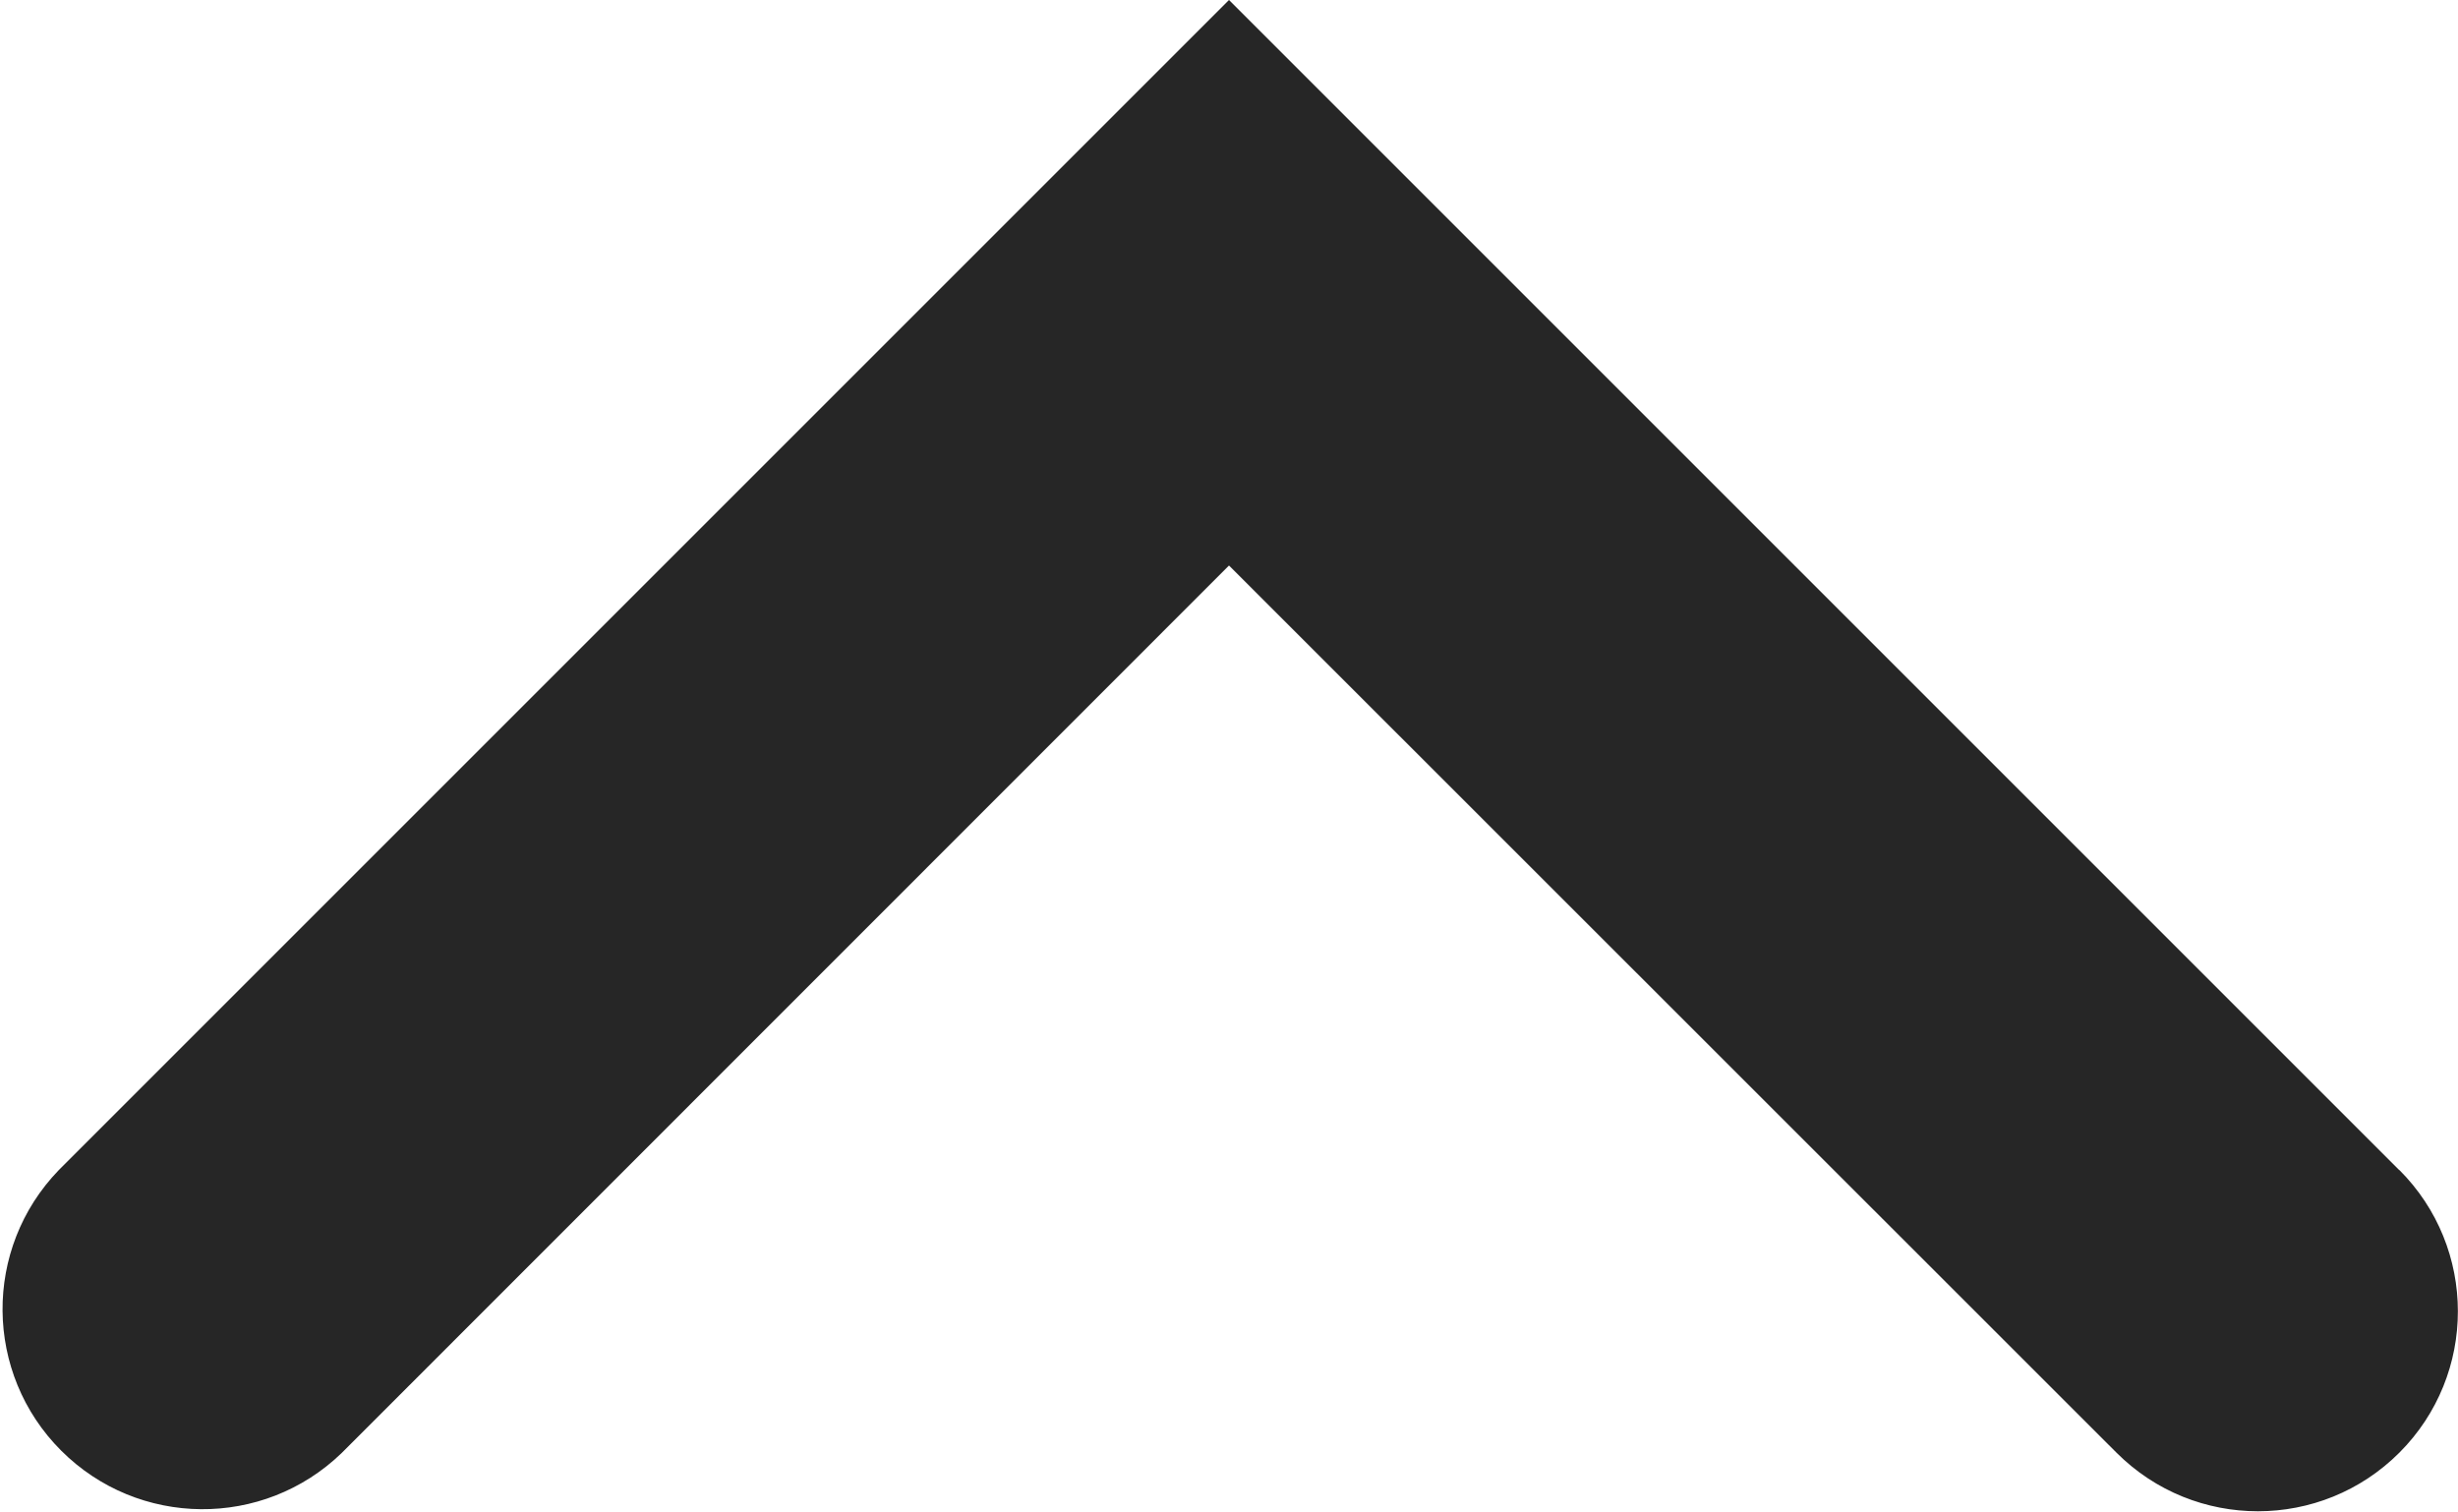
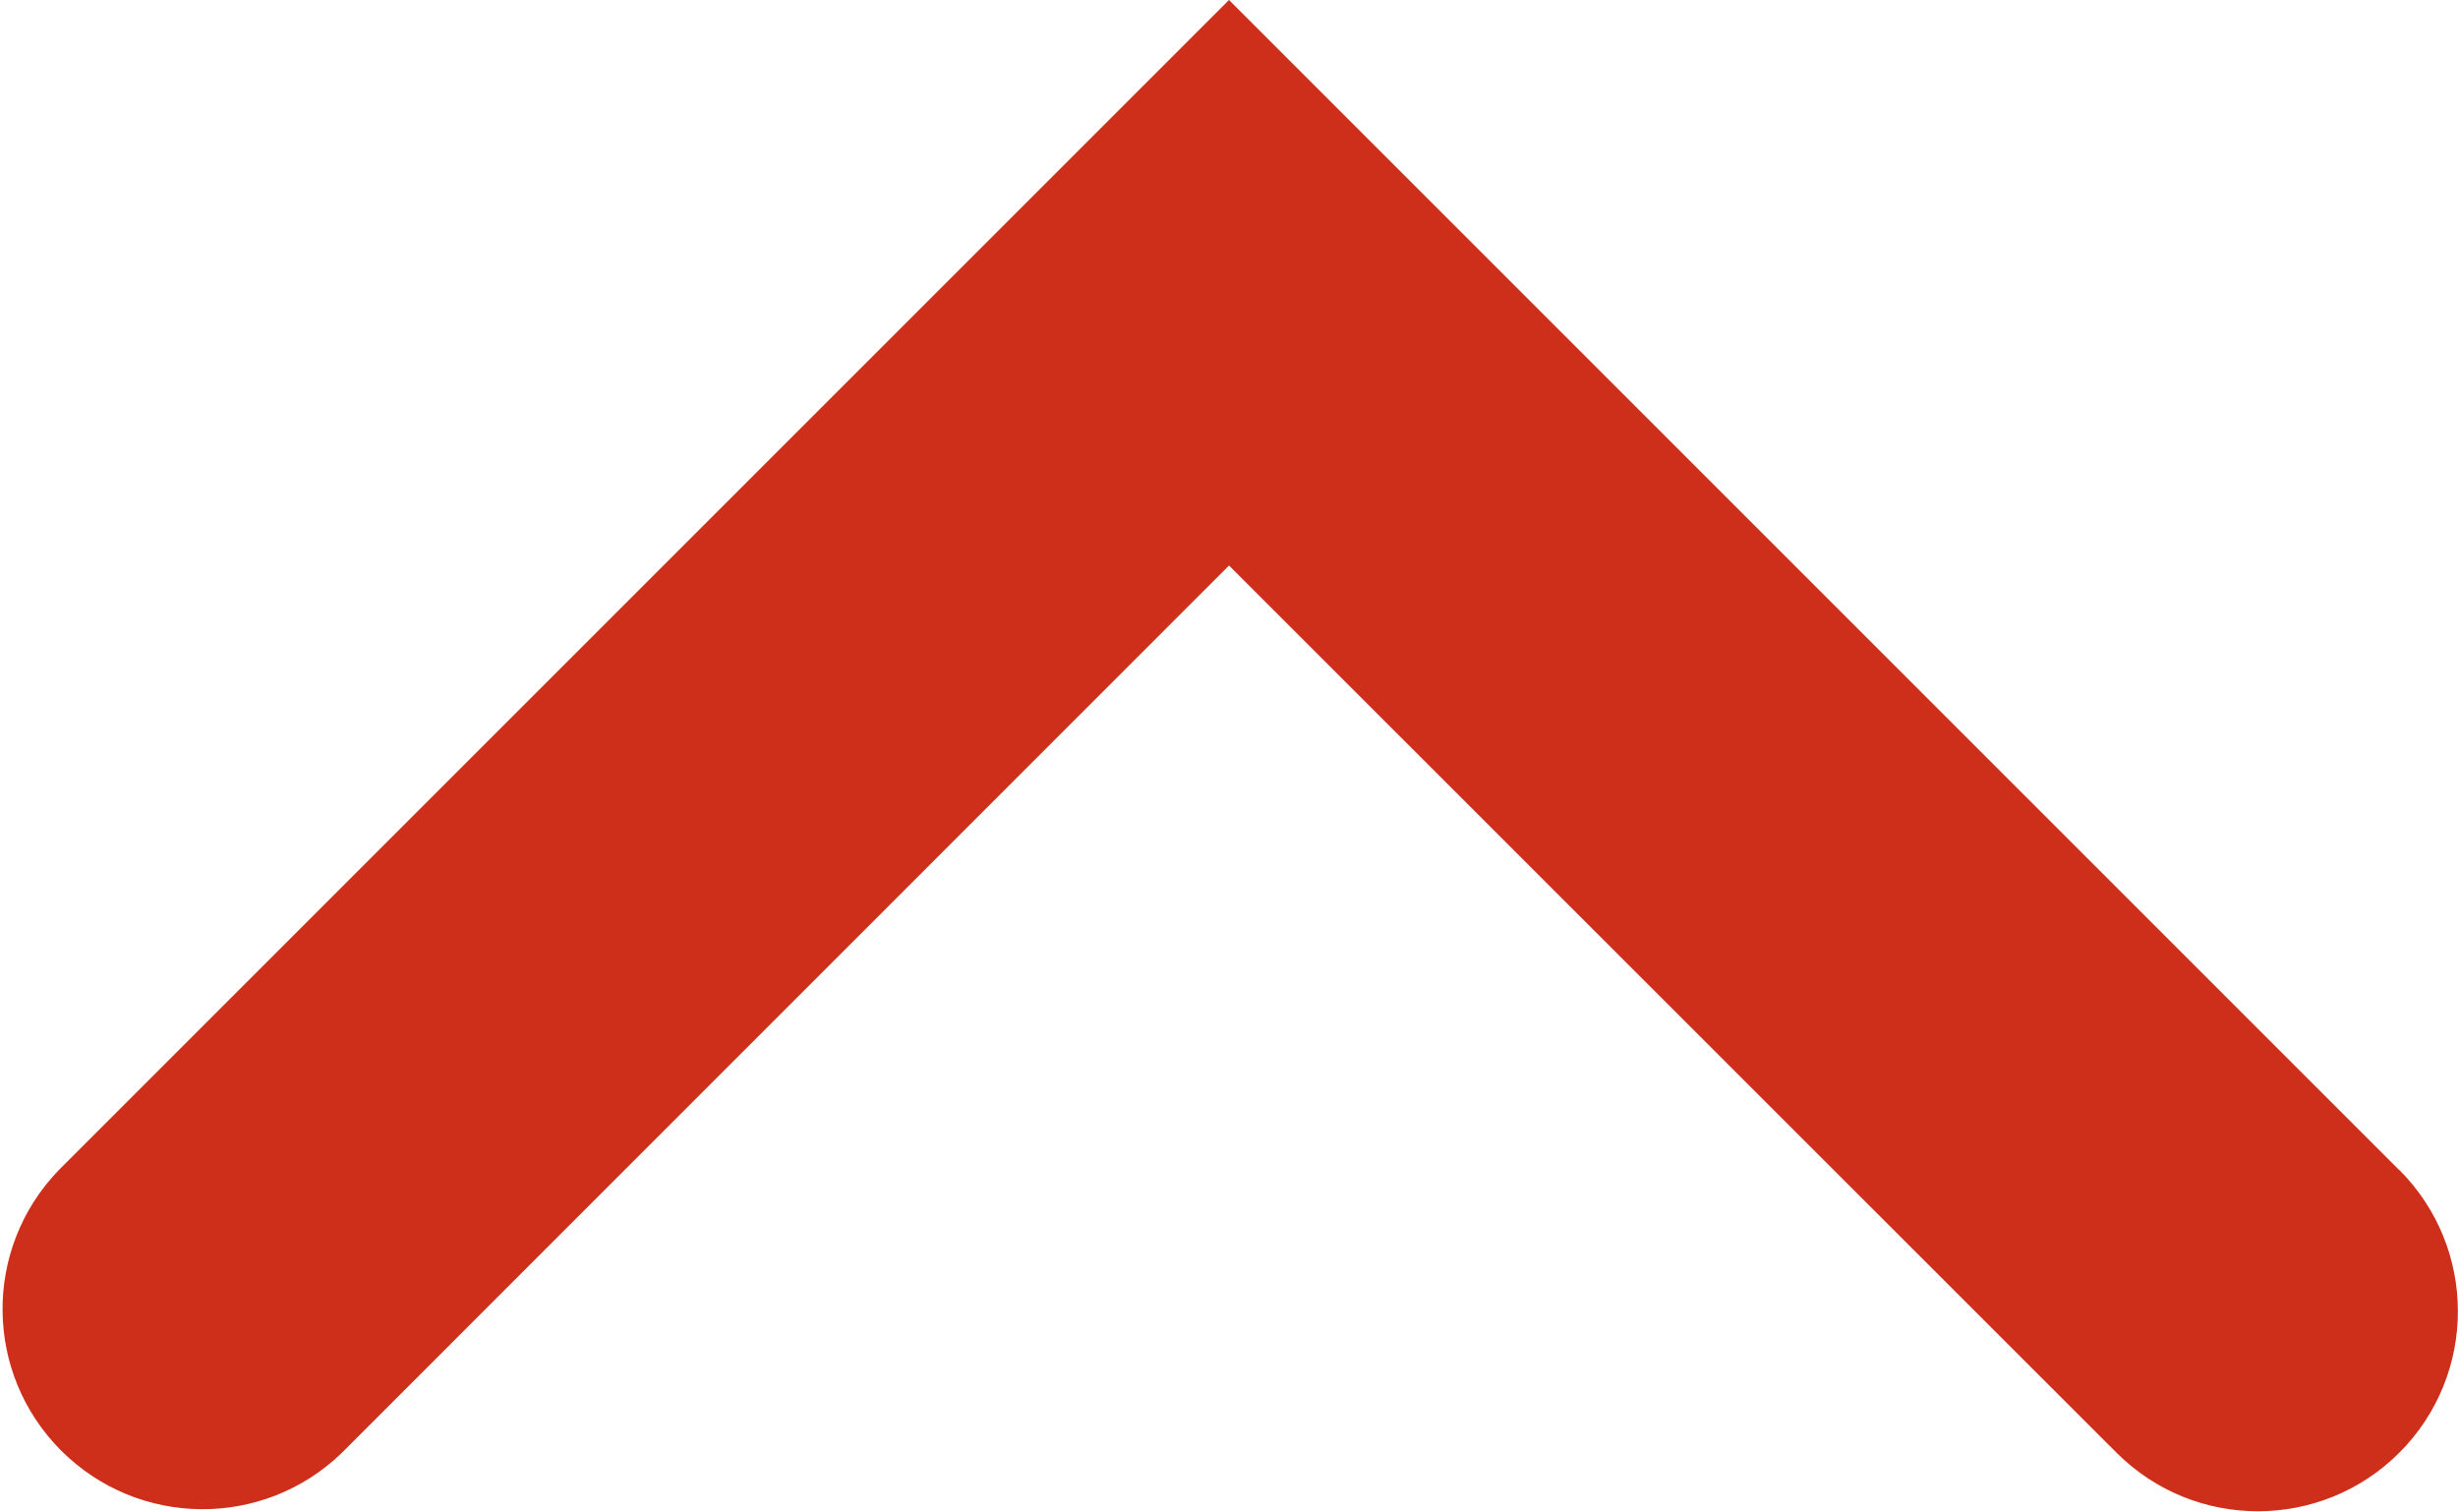
<svg xmlns="http://www.w3.org/2000/svg" width="10" height="6.15" viewBox="0 0 10 6.15">
-   <path id="Path_72" data-name="Path 72" d="M9.761,9.381,5,4.62.239,9.381a.814.814,0,0,0,1.151,1.151L5,6.921l3.611,3.61a.813.813,0,1,0,1.15-1.151Z" transform="translate(0 -4.62)" fill="#262626" />
+   <path id="Path_72" data-name="Path 72" d="M9.761,9.381,5,4.62.239,9.381a.814.814,0,0,0,1.151,1.151L5,6.921l3.611,3.61a.813.813,0,1,0,1.15-1.151Z" transform="translate(0 -4.62)" fill="#CE2F1B" />
</svg>
